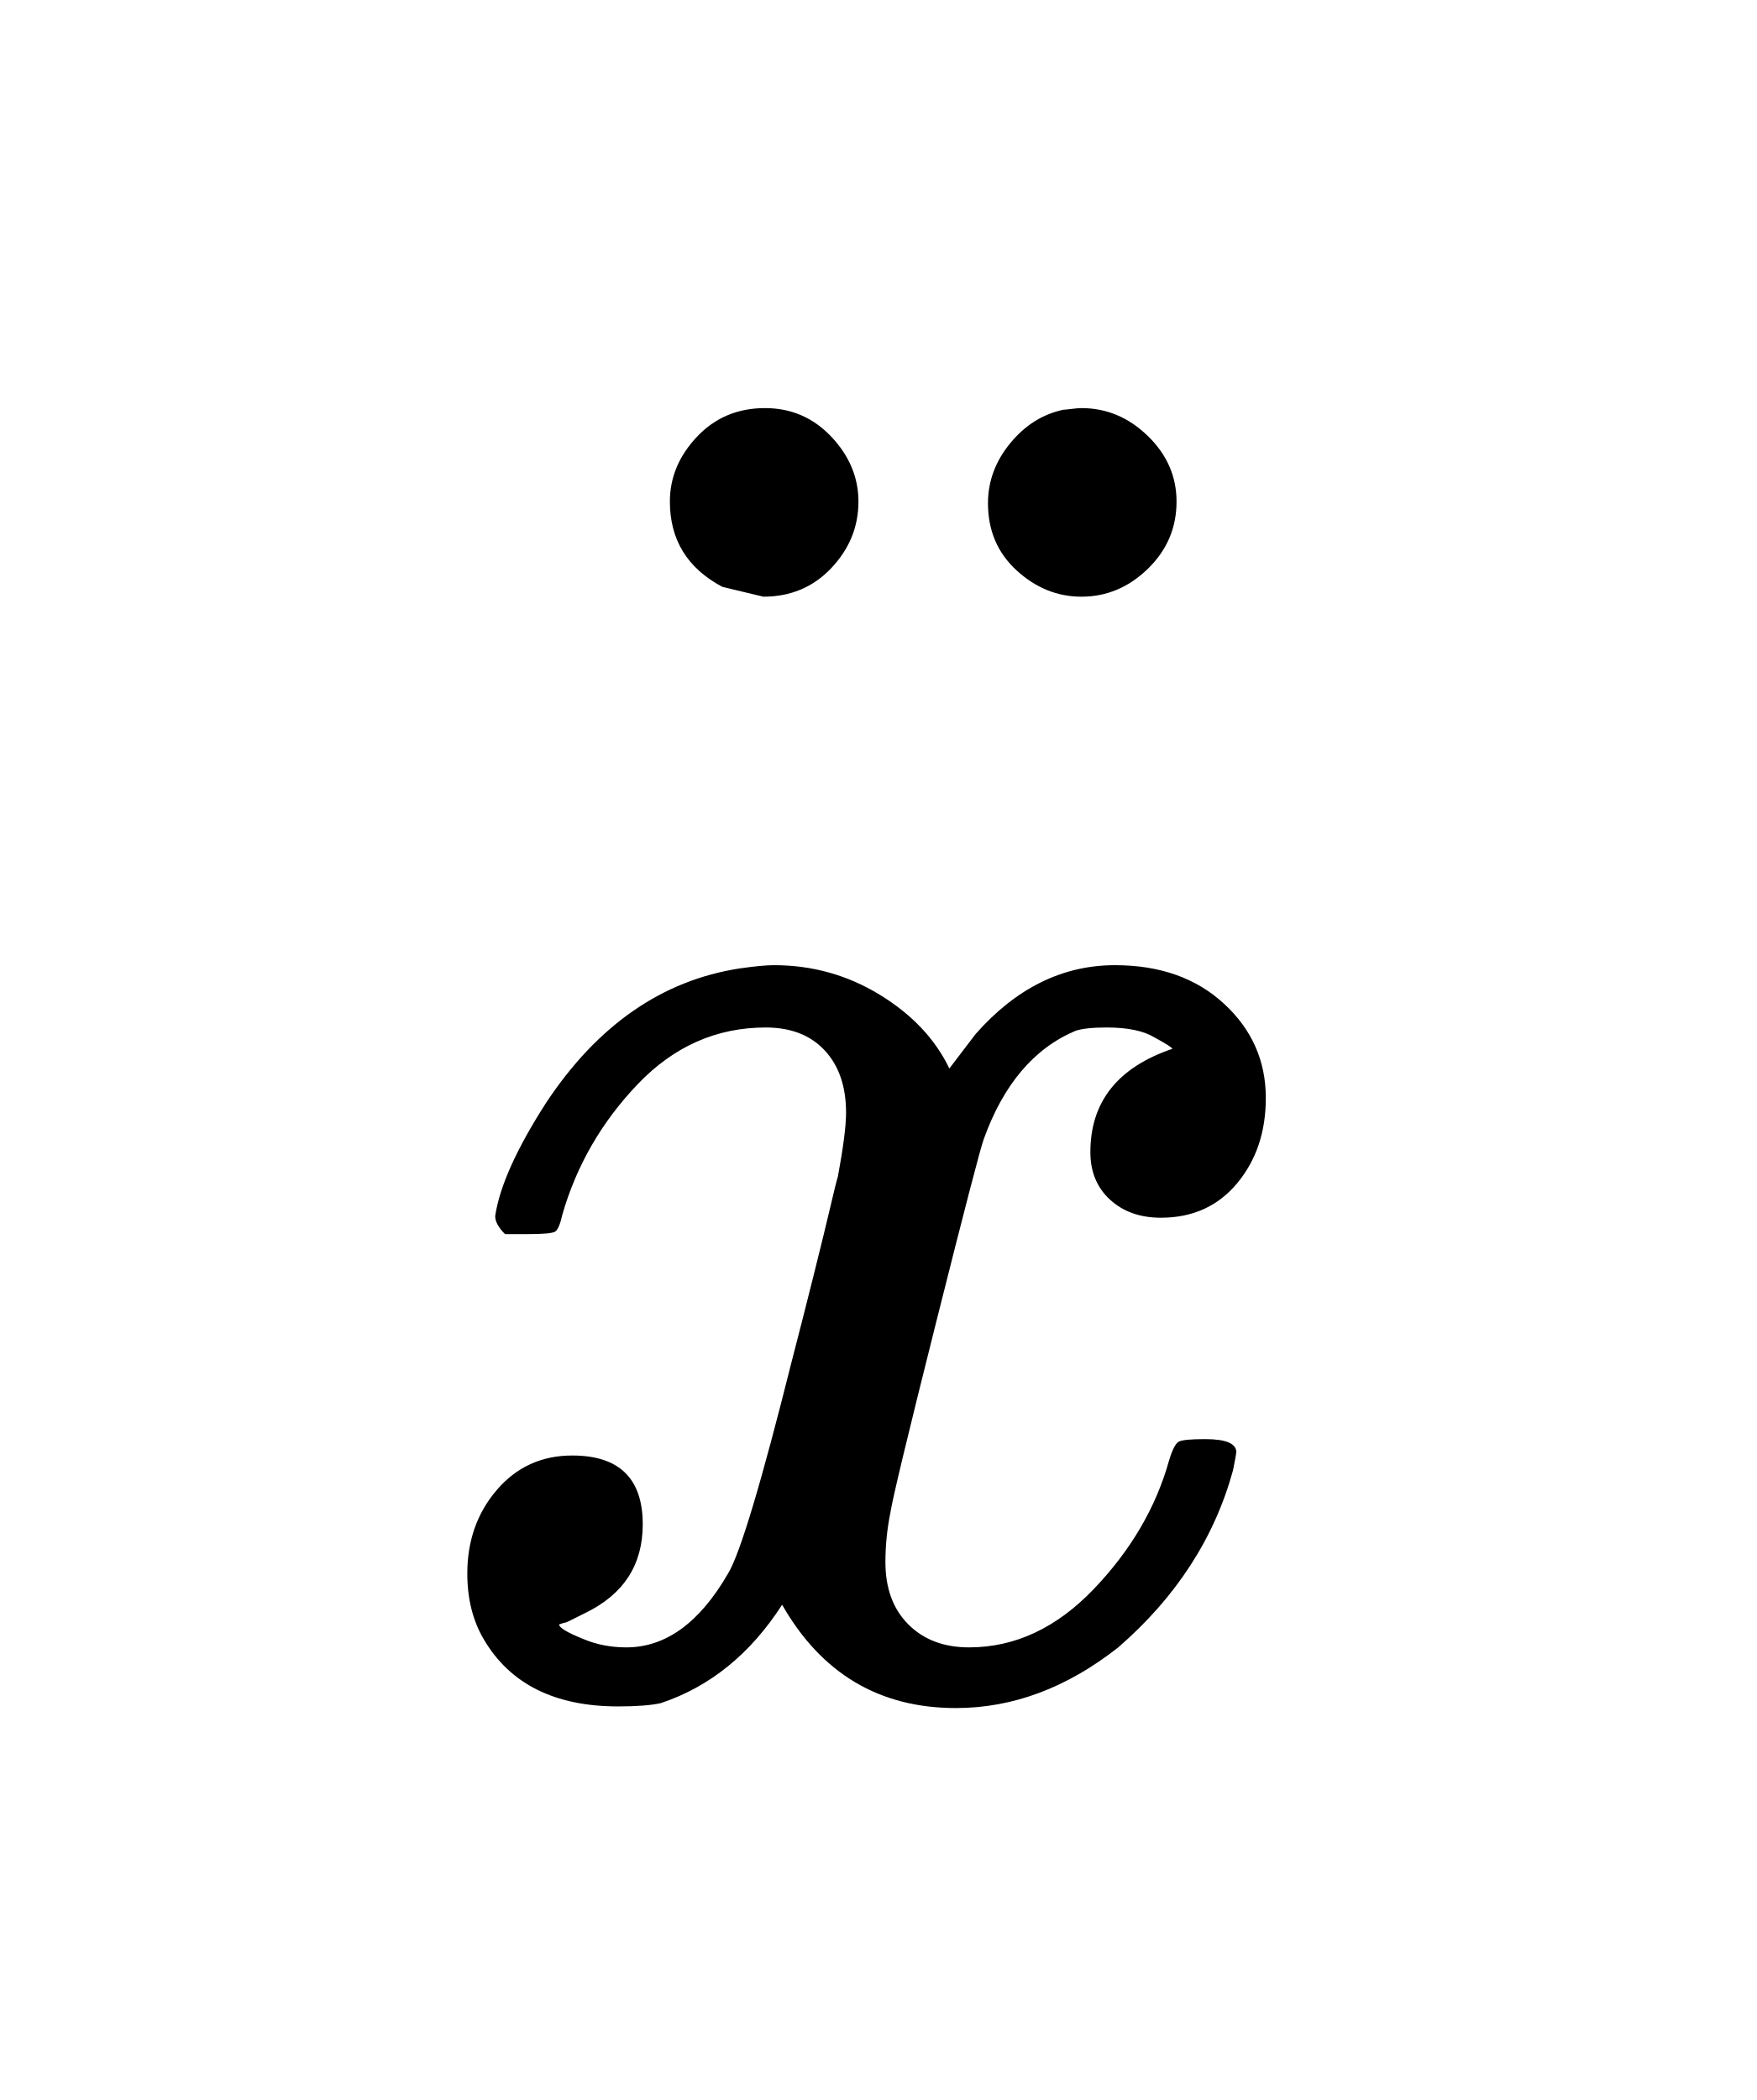
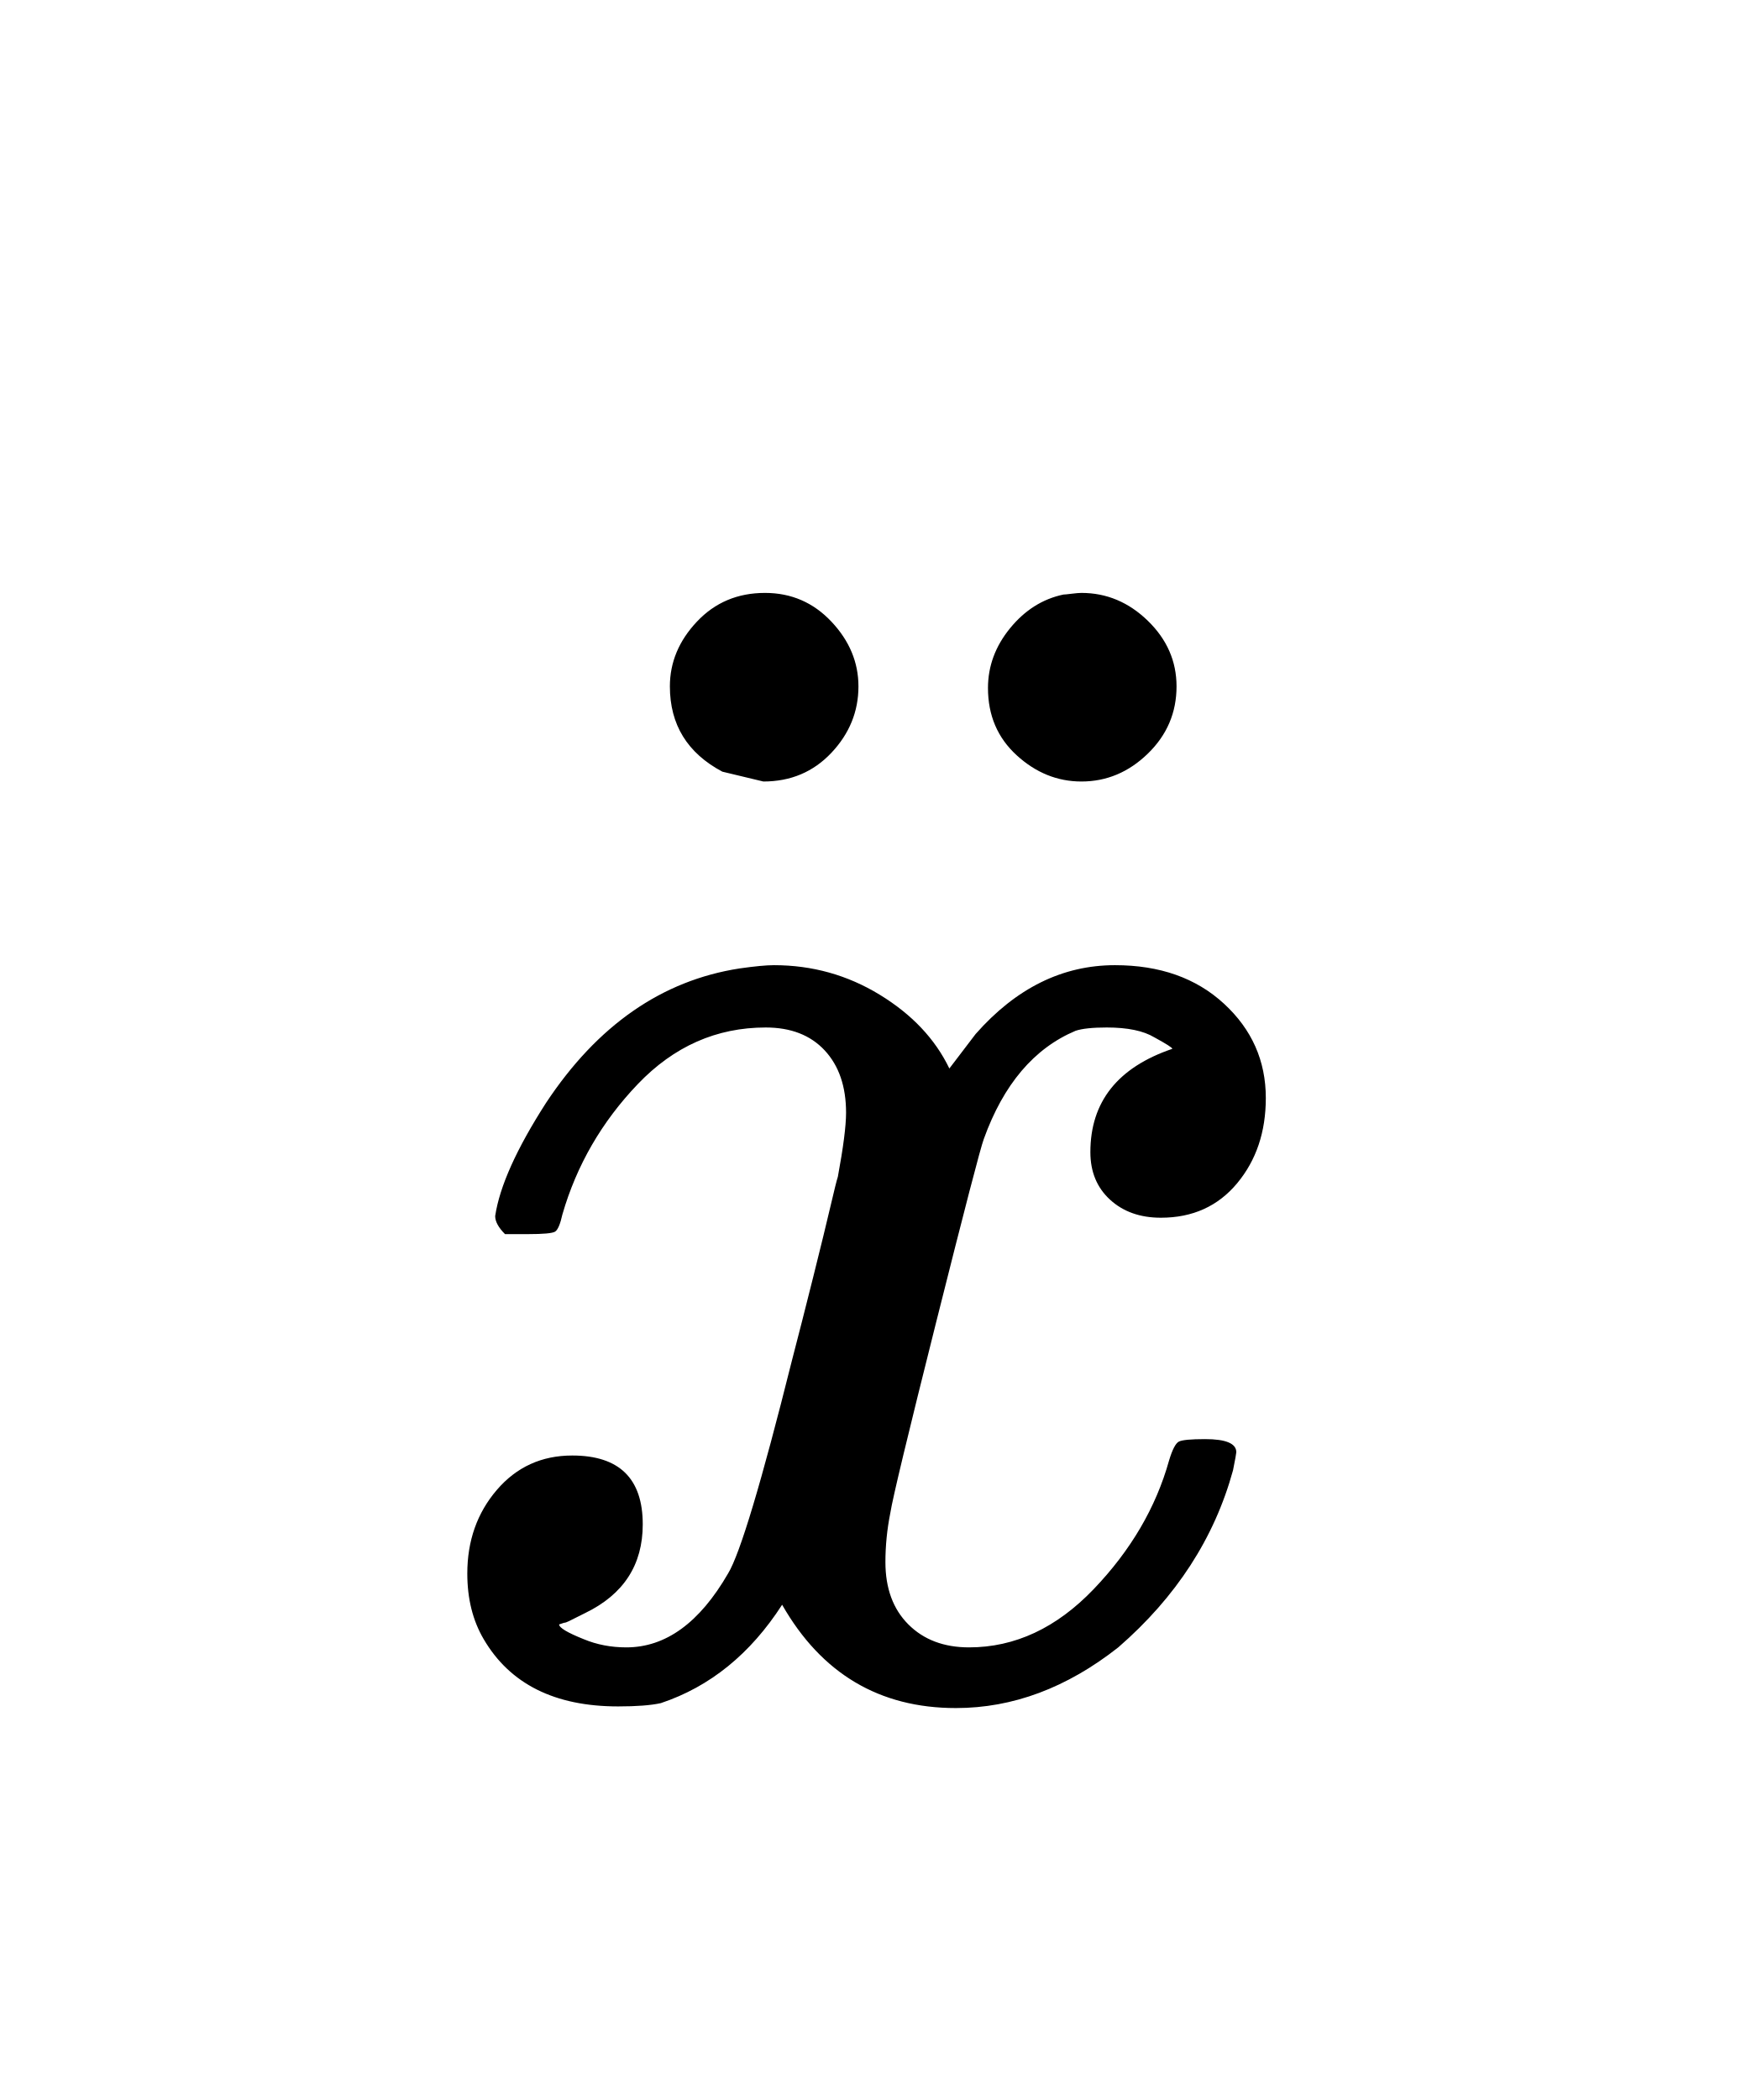
<svg xmlns="http://www.w3.org/2000/svg" viewBox="0 0 42.861 51.222" width="42.861" height="51.222">
  <path d="M12.32 30.102 Q12.08 29.862 12.08 29.662 Q12.24 28.582 13.32 26.902 Q15.2 24.062 18.04 23.622 Q18.6 23.542 18.88 23.542 Q20.28 23.542 21.46 24.262 Q22.64 24.982 23.16 26.062 Q23.68 25.382 23.8 25.222 Q25.28 23.542 27.2 23.542 Q28.84 23.542 29.86 24.482 Q30.88 25.422 30.88 26.782 Q30.88 28.022 30.18 28.862 Q29.48 29.702 28.32 29.702 Q27.56 29.702 27.08 29.262 Q26.6 28.822 26.6 28.102 Q26.6 26.262 28.6 25.582 Q28.6 25.542 28.16 25.302 Q27.76 25.062 27 25.062 Q26.48 25.062 26.24 25.142 Q24.72 25.782 24 27.782 Q23.88 28.102 22.84 32.242 Q21.8 36.382 21.72 36.902 Q21.6 37.502 21.6 38.102 Q21.6 39.062 22.16 39.622 Q22.72 40.182 23.64 40.182 Q25.32 40.182 26.68 38.762 Q28.04 37.342 28.52 35.622 Q28.64 35.222 28.76 35.162 Q28.88 35.102 29.4 35.102 Q30.16 35.102 30.16 35.422 Q30.16 35.462 30.08 35.862 Q29.4 38.342 27.28 40.182 Q25.4 41.662 23.32 41.662 Q20.52 41.662 19.08 39.142 Q17.92 40.942 16.12 41.542 Q15.76 41.622 15.08 41.622 Q12.76 41.622 11.8 39.982 Q11.4 39.302 11.4 38.382 Q11.4 37.182 12.12 36.342 Q12.84 35.502 13.96 35.502 Q15.68 35.502 15.68 37.182 Q15.68 38.662 14.28 39.342 Q14.2 39.382 14.08 39.442 Q13.96 39.502 13.88 39.542 Q13.8 39.582 13.76 39.582 L13.64 39.622 Q13.64 39.742 14.24 39.982 Q14.72 40.182 15.28 40.182 Q16.72 40.182 17.76 38.382 Q18.2 37.662 19.32 33.182 Q19.56 32.262 19.84 31.142 Q20.12 30.022 20.26 29.422 Q20.4 28.822 20.44 28.702 Q20.64 27.622 20.64 27.142 Q20.64 26.182 20.12 25.622 Q19.6 25.062 18.68 25.062 Q16.88 25.062 15.56 26.442 Q14.24 27.822 13.72 29.622 Q13.64 29.982 13.54 30.042 Q13.44 30.102 12.88 30.102 L12.32 30.102 L12.32 30.102 Z" fill="rgba(0,0,0,1)" fill-rule="evenodd" stroke="none" />
-   <path d="M16.342 12.234 Q16.342 11.354 17.002 10.654 Q17.662 9.954 18.662 9.954 Q19.622 9.954 20.282 10.654 Q20.942 11.354 20.942 12.234 Q20.942 13.154 20.282 13.854 Q19.622 14.554 18.622 14.554 L17.622 14.314 Q16.342 13.634 16.342 12.234 L16.342 12.234 Z M24.102 12.274 Q24.102 11.474 24.642 10.814 Q25.182 10.154 25.942 9.994 Q25.982 9.994 26.142 9.974 Q26.302 9.954 26.382 9.954 Q27.302 9.954 28.002 10.634 Q28.702 11.314 28.702 12.234 Q28.702 13.194 28.002 13.874 Q27.302 14.554 26.382 14.554 Q25.502 14.554 24.802 13.914 Q24.102 13.274 24.102 12.274 L24.102 12.274 Z" fill="rgba(0,0,0,1)" fill-rule="evenodd" stroke="none" />
+   <path d="M16.342 16.742 Q16.342 15.862 17.002 15.162 Q17.662 14.462 18.662 14.462 Q19.622 14.462 20.282 15.162 Q20.942 15.862 20.942 16.742 Q20.942 17.662 20.282 18.362 Q19.622 19.062 18.622 19.062 L17.622 18.822 Q16.342 18.142 16.342 16.742 L16.342 16.742 Z M24.102 16.782 Q24.102 15.982 24.642 15.322 Q25.182 14.662 25.942 14.502 Q25.982 14.502 26.142 14.482 Q26.302 14.462 26.382 14.462 Q27.302 14.462 28.002 15.142 Q28.702 15.822 28.702 16.742 Q28.702 17.702 28.002 18.382 Q27.302 19.062 26.382 19.062 Q25.502 19.062 24.802 18.422 Q24.102 17.782 24.102 16.782 L24.102 16.782 Z" fill="rgba(0,0,0,1)" fill-rule="evenodd" stroke="none" />
</svg>
